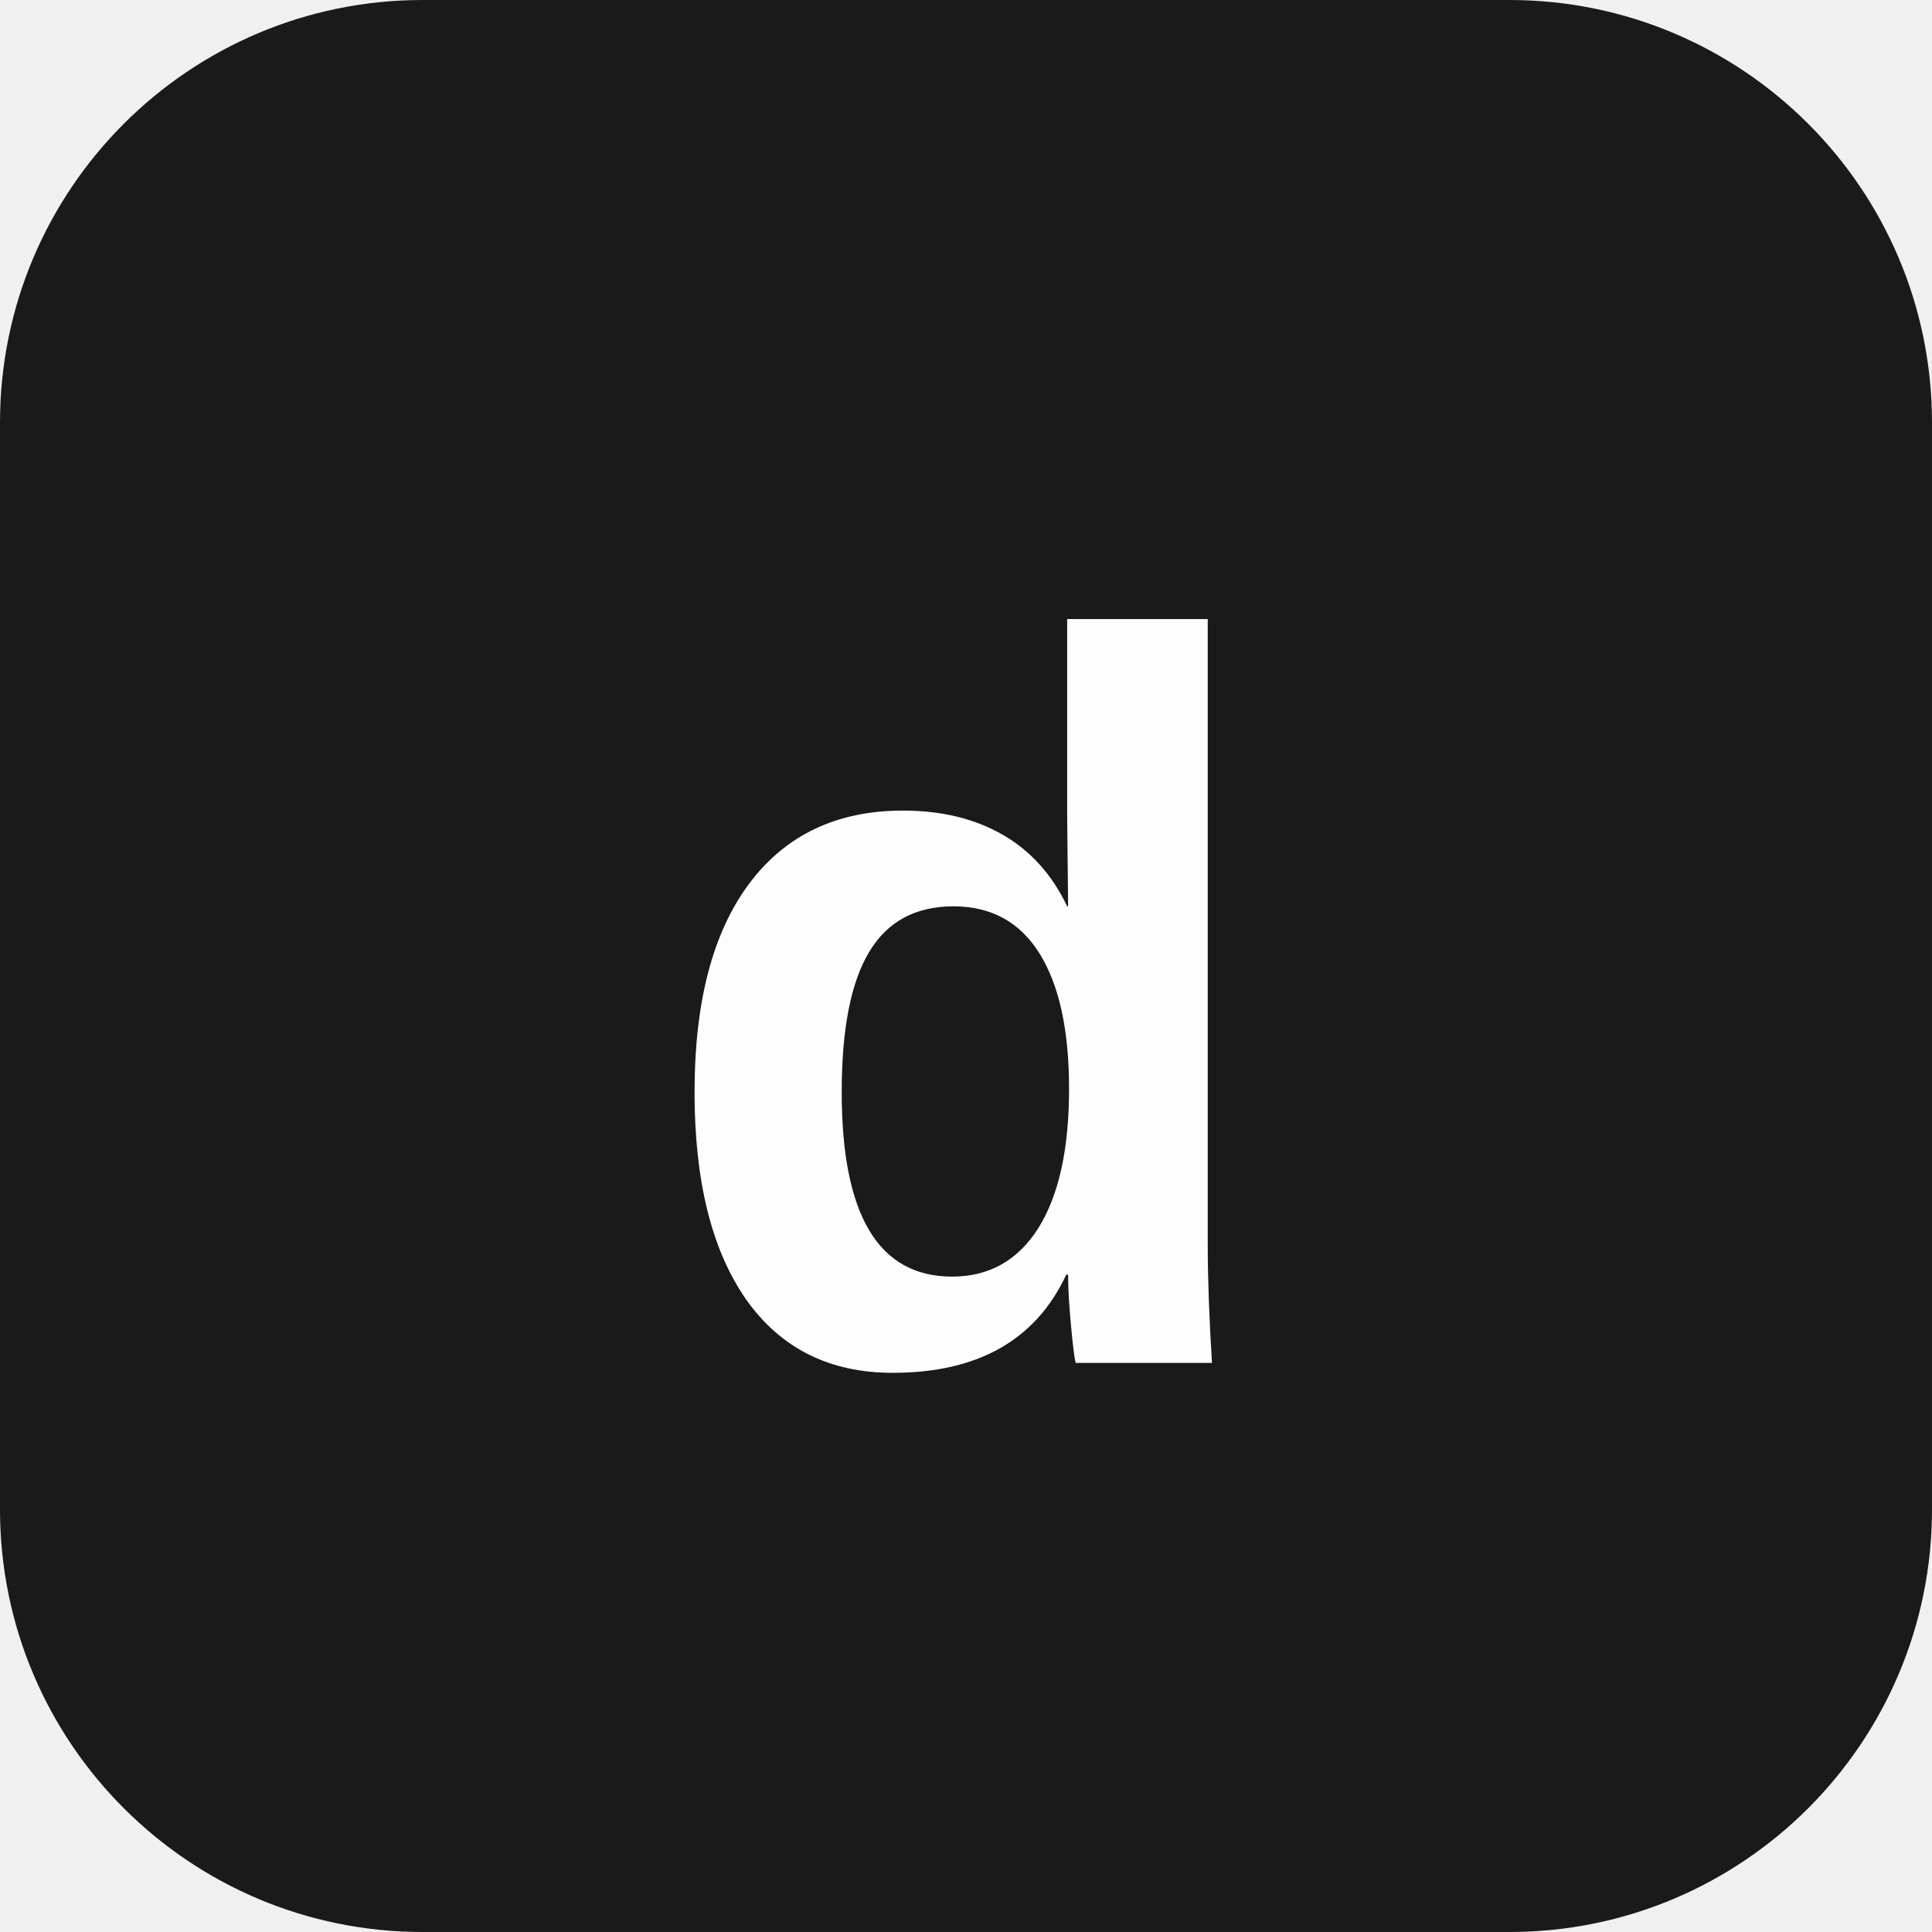
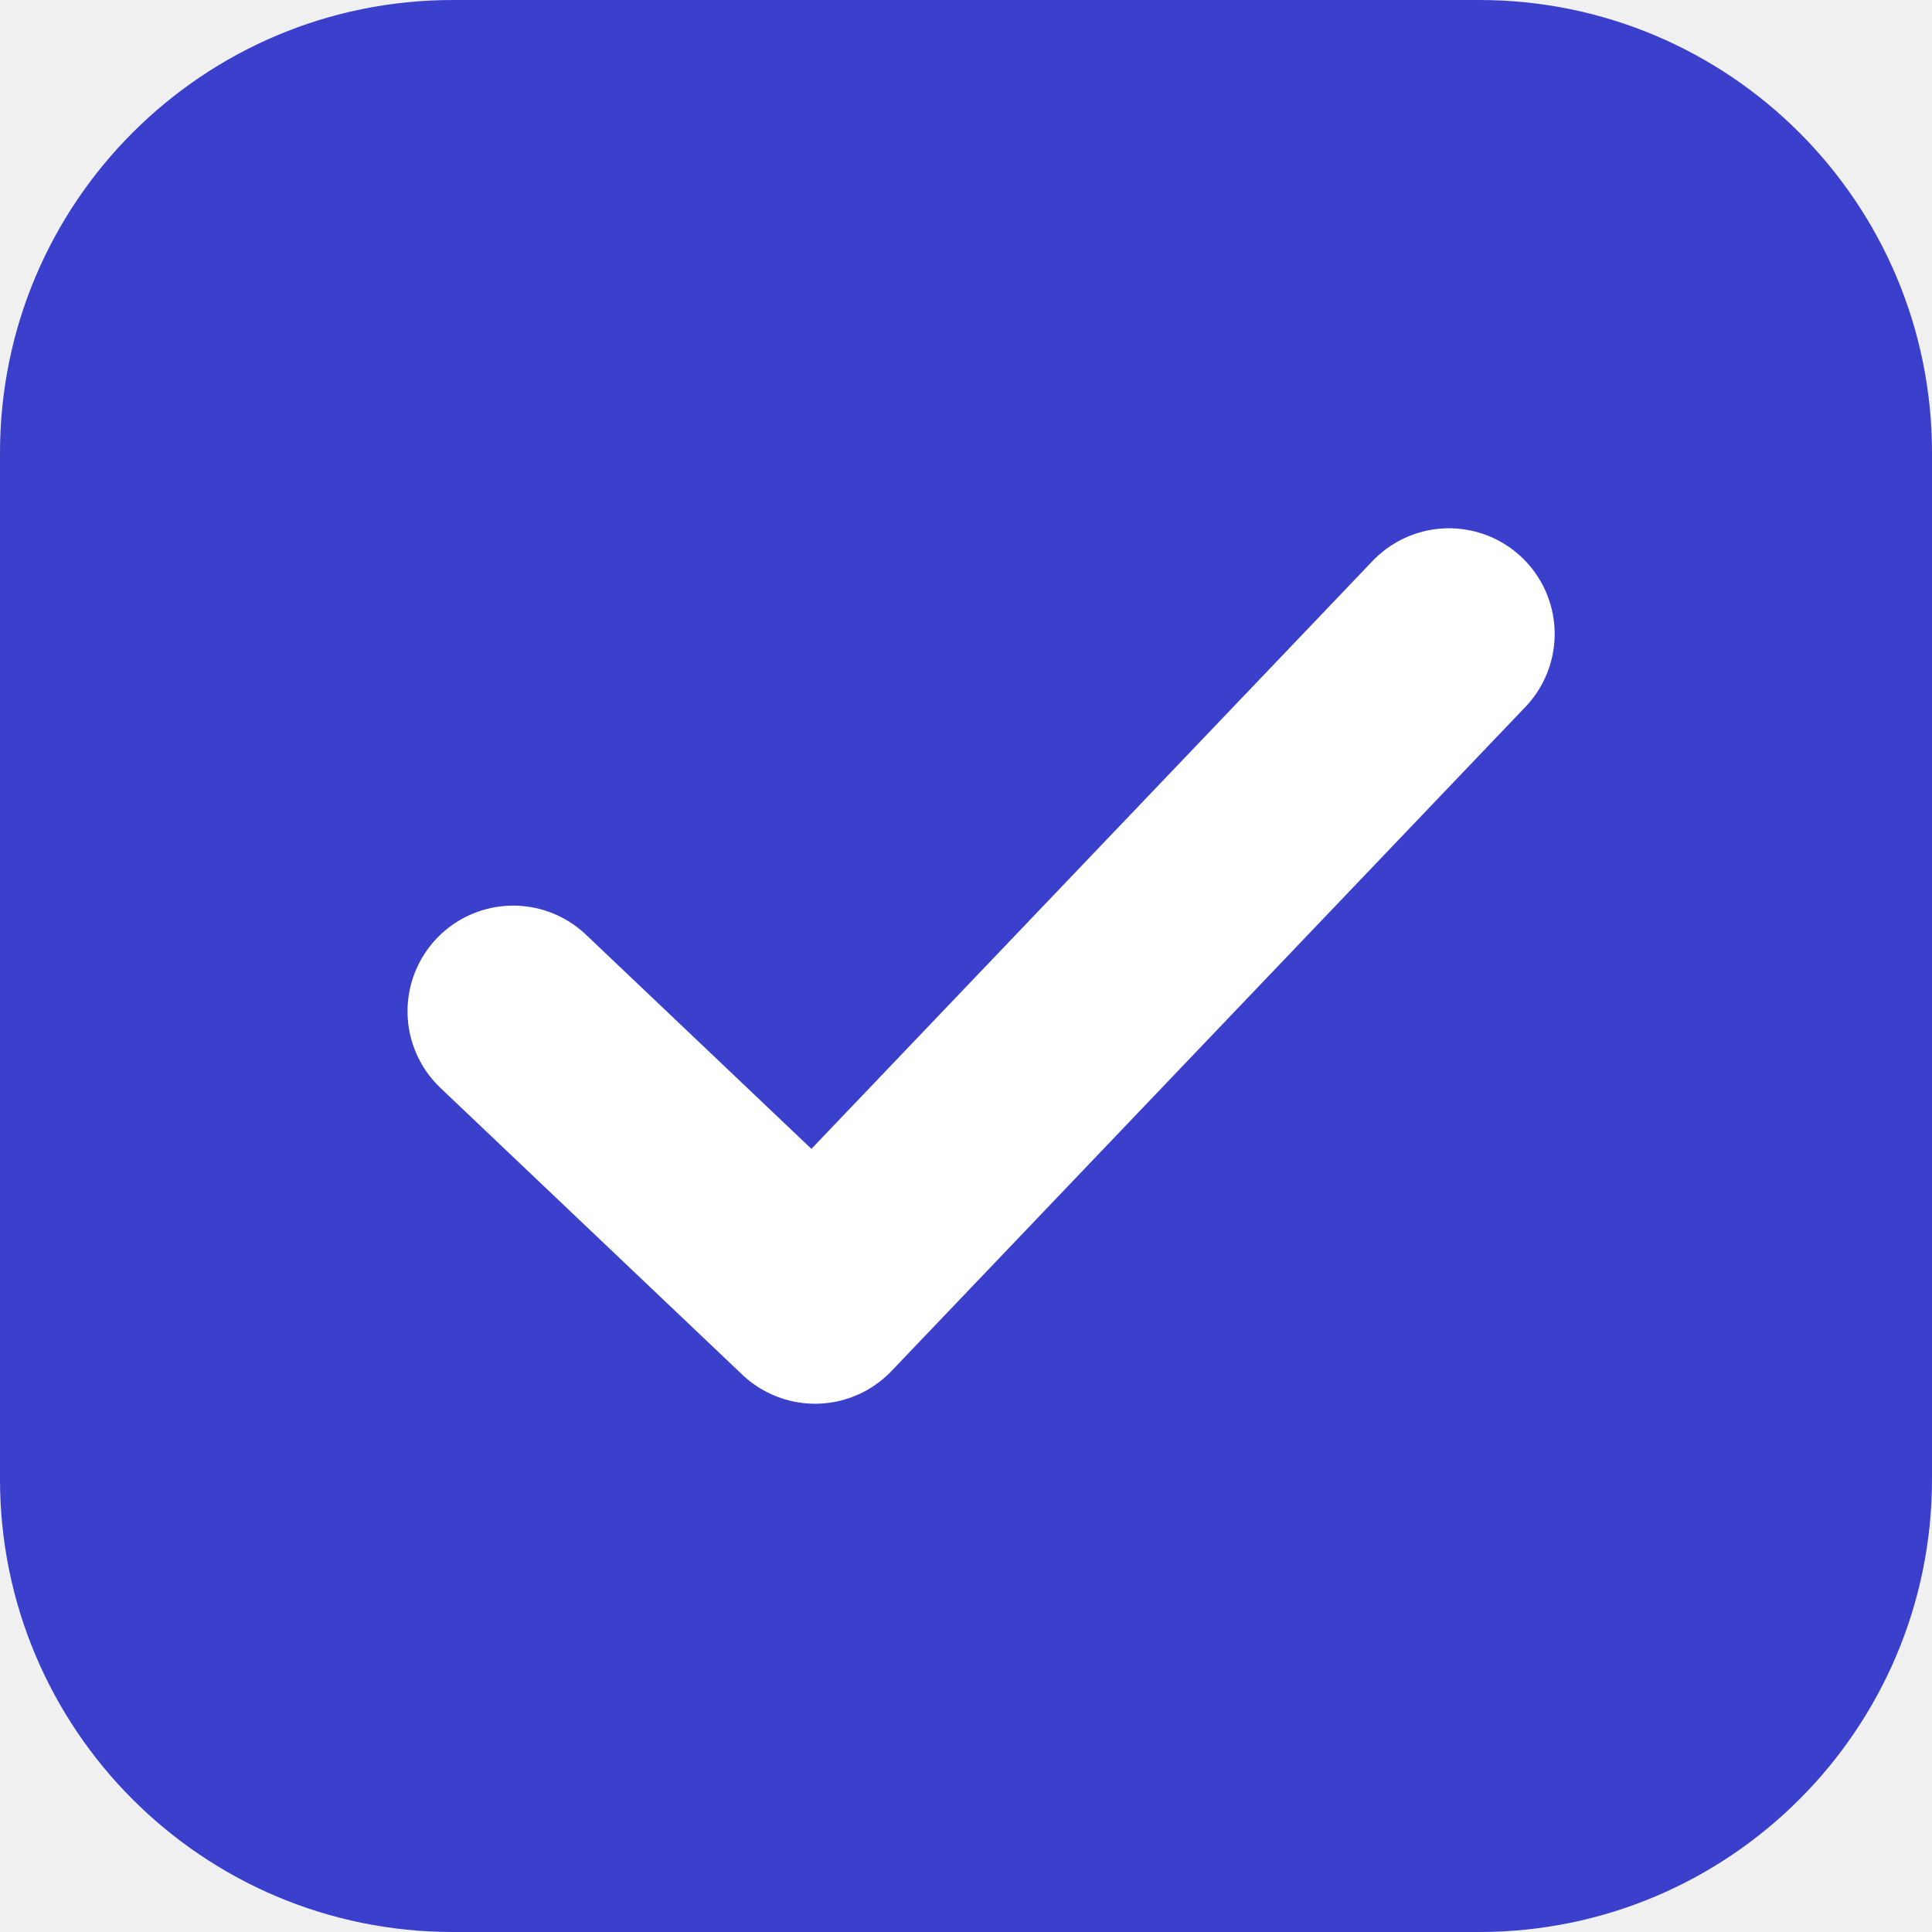
<svg xmlns="http://www.w3.org/2000/svg" viewBox="0 0 64 64" width="64" height="64">
-   <rect width="64" height="64" rx="14" fill="#1a1a1a" />
-   <text x="50%" y="50%" dy="0.04em" text-anchor="middle" dominant-baseline="central" font-family="ui-sans-serif, system-ui, Arial, sans-serif" font-size="34" font-weight="600" fill="#fdfdfd">d</text>
+   <rect width="64" height="64" rx="15" fill="#3b40cc" />
+   <path d="M17 33.5 L27 43 L48 21" fill="none" stroke="#ffffff" stroke-width="7" stroke-linecap="round" stroke-linejoin="round" />
</svg>
